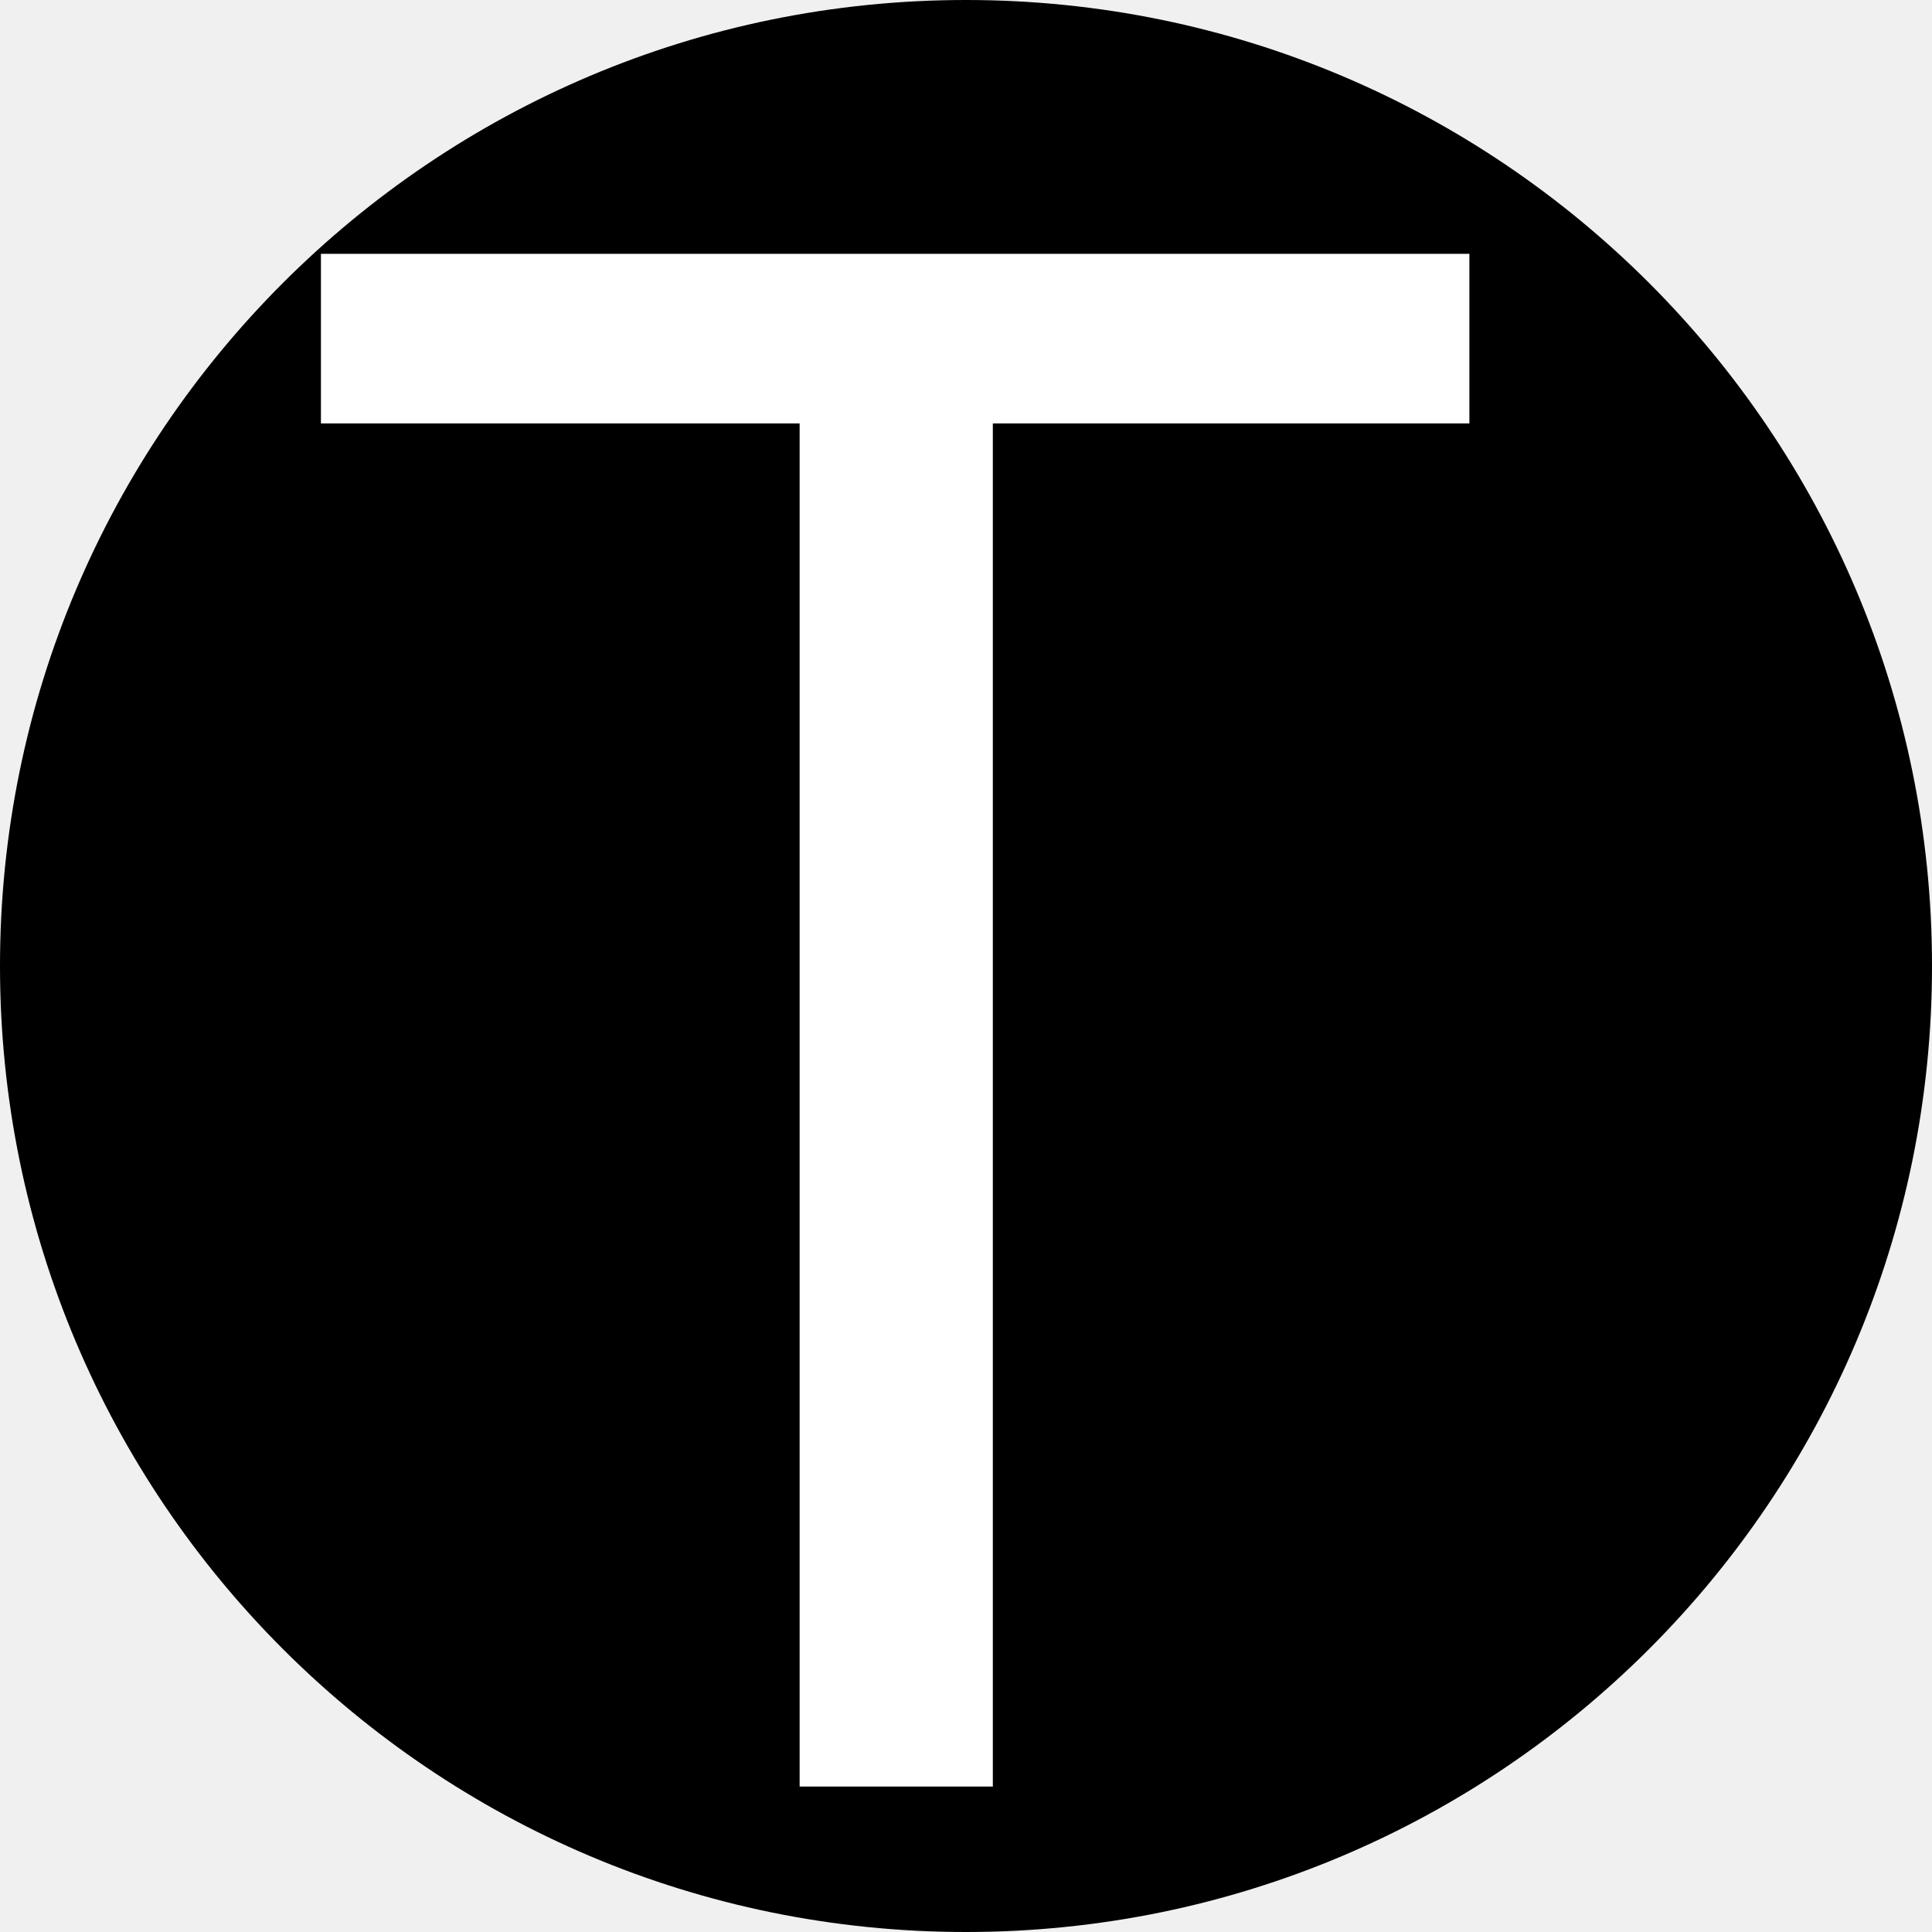
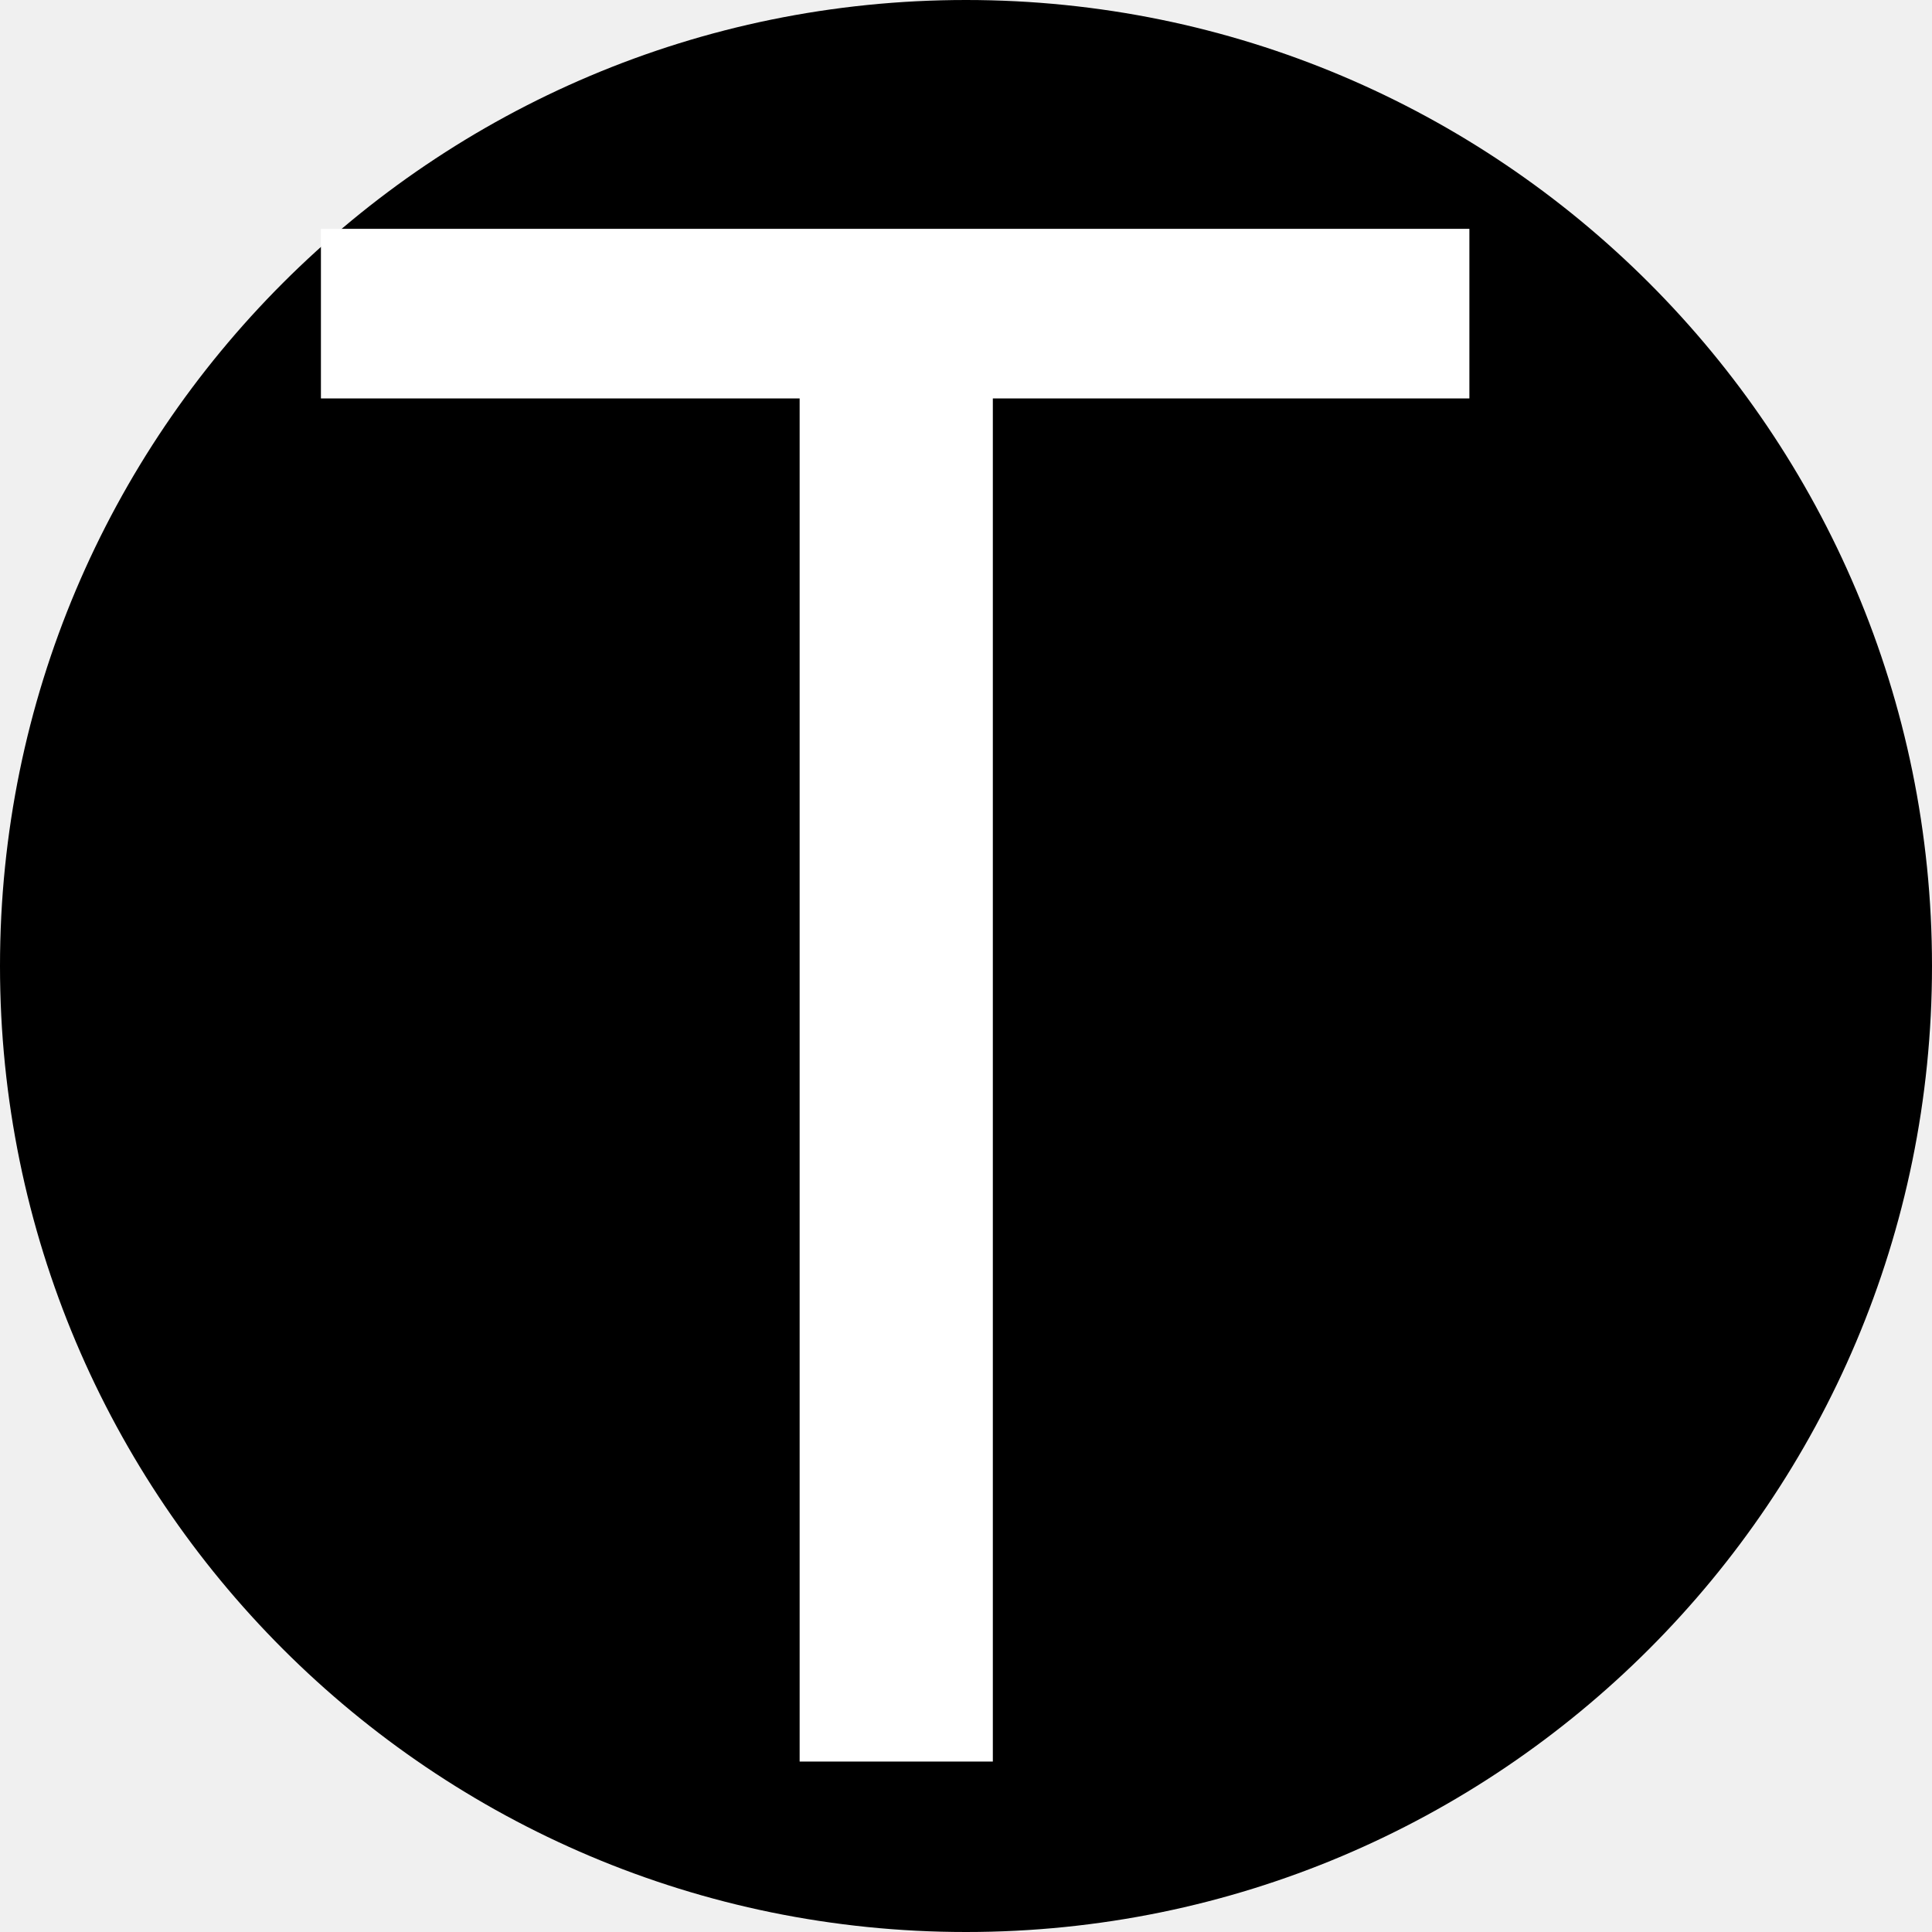
<svg xmlns="http://www.w3.org/2000/svg" width="100%" height="100%" viewBox="0 0 3000 3000" version="1.1" xml:space="preserve" style="fill-rule:evenodd;clip-rule:evenodd;stroke-linejoin:round;stroke-miterlimit:2;">
  <g transform="matrix(1.038062,0,0,1.038062,-57.09343,-57.09343)">
    <circle cx="1500" cy="1500" r="1445" />
  </g>
-   <g transform="matrix(1,0,0,1,-371.902,-319.3709)">
+   <g transform="matrix(1,0,0,1,-371.902,-358.1855)">
    <g transform="matrix(3333.333,0,0,3333.333,2906.902,3093.519)">
        </g>
    <text x="836.902px" y="3093.519px" style="font-family:'FSSilasSlab', 'FS Silas Slab';font-size:3333.333px;fill:white;">T</text>
  </g>
</svg>
